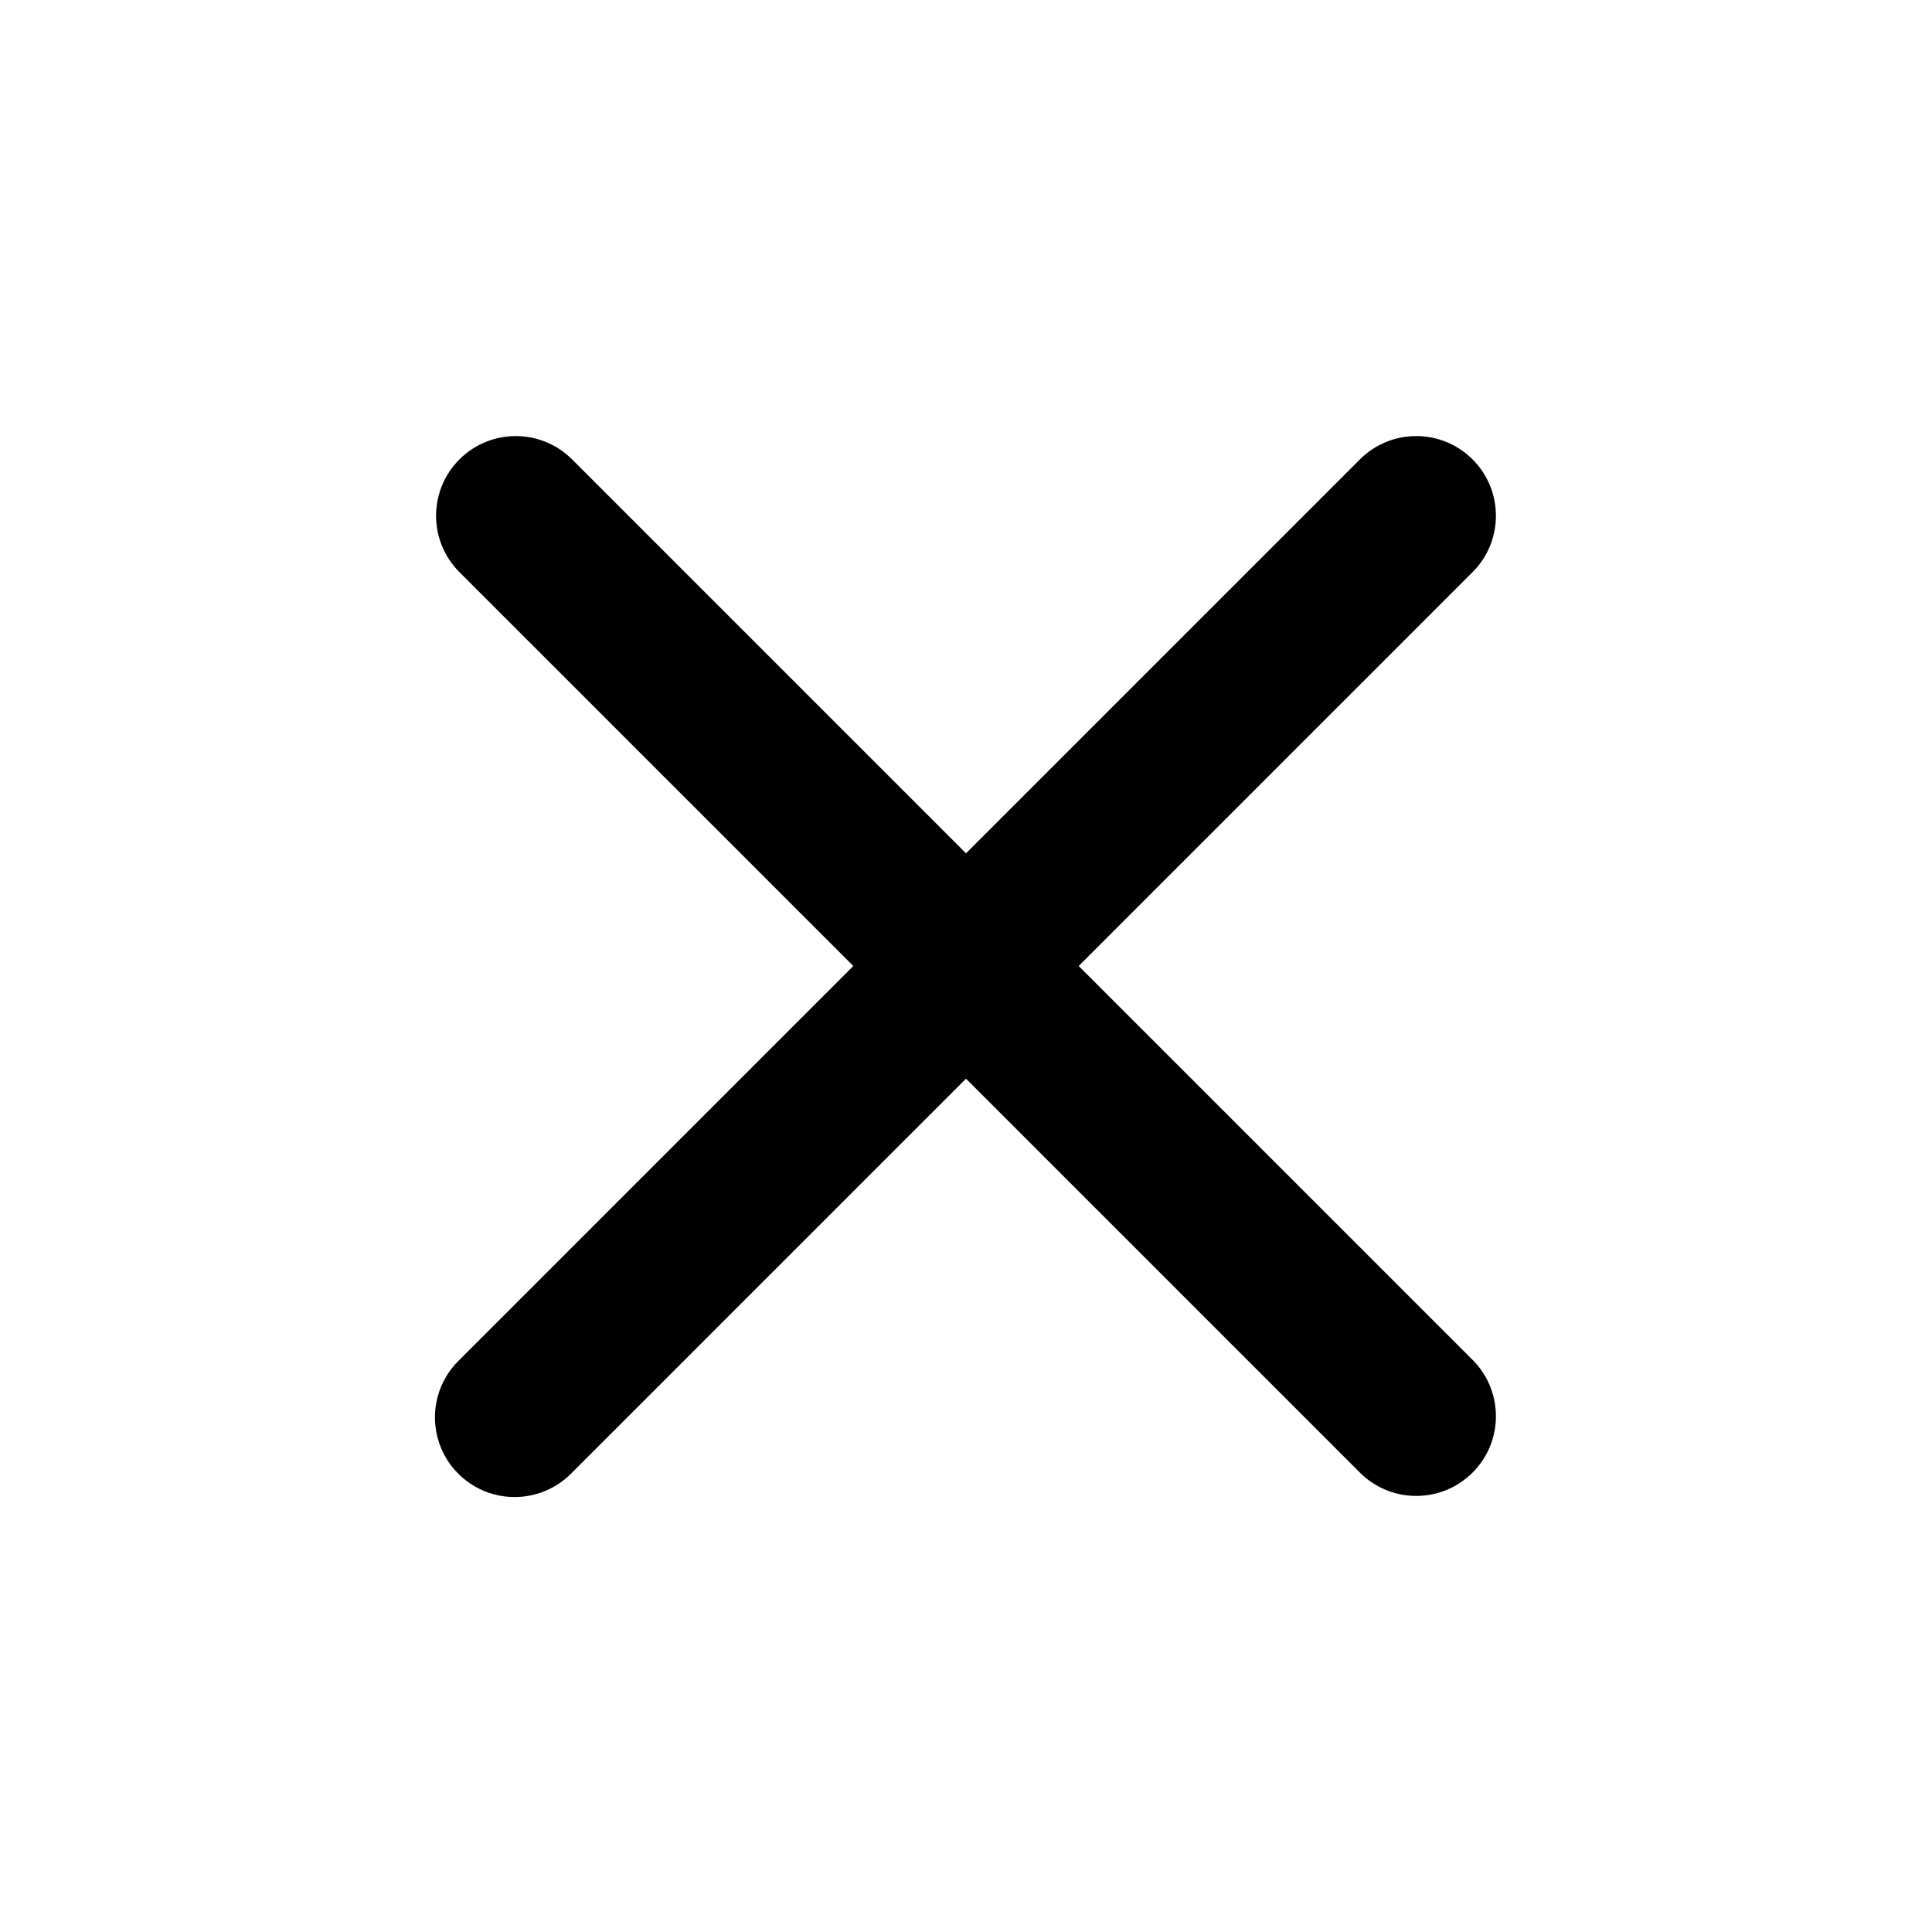
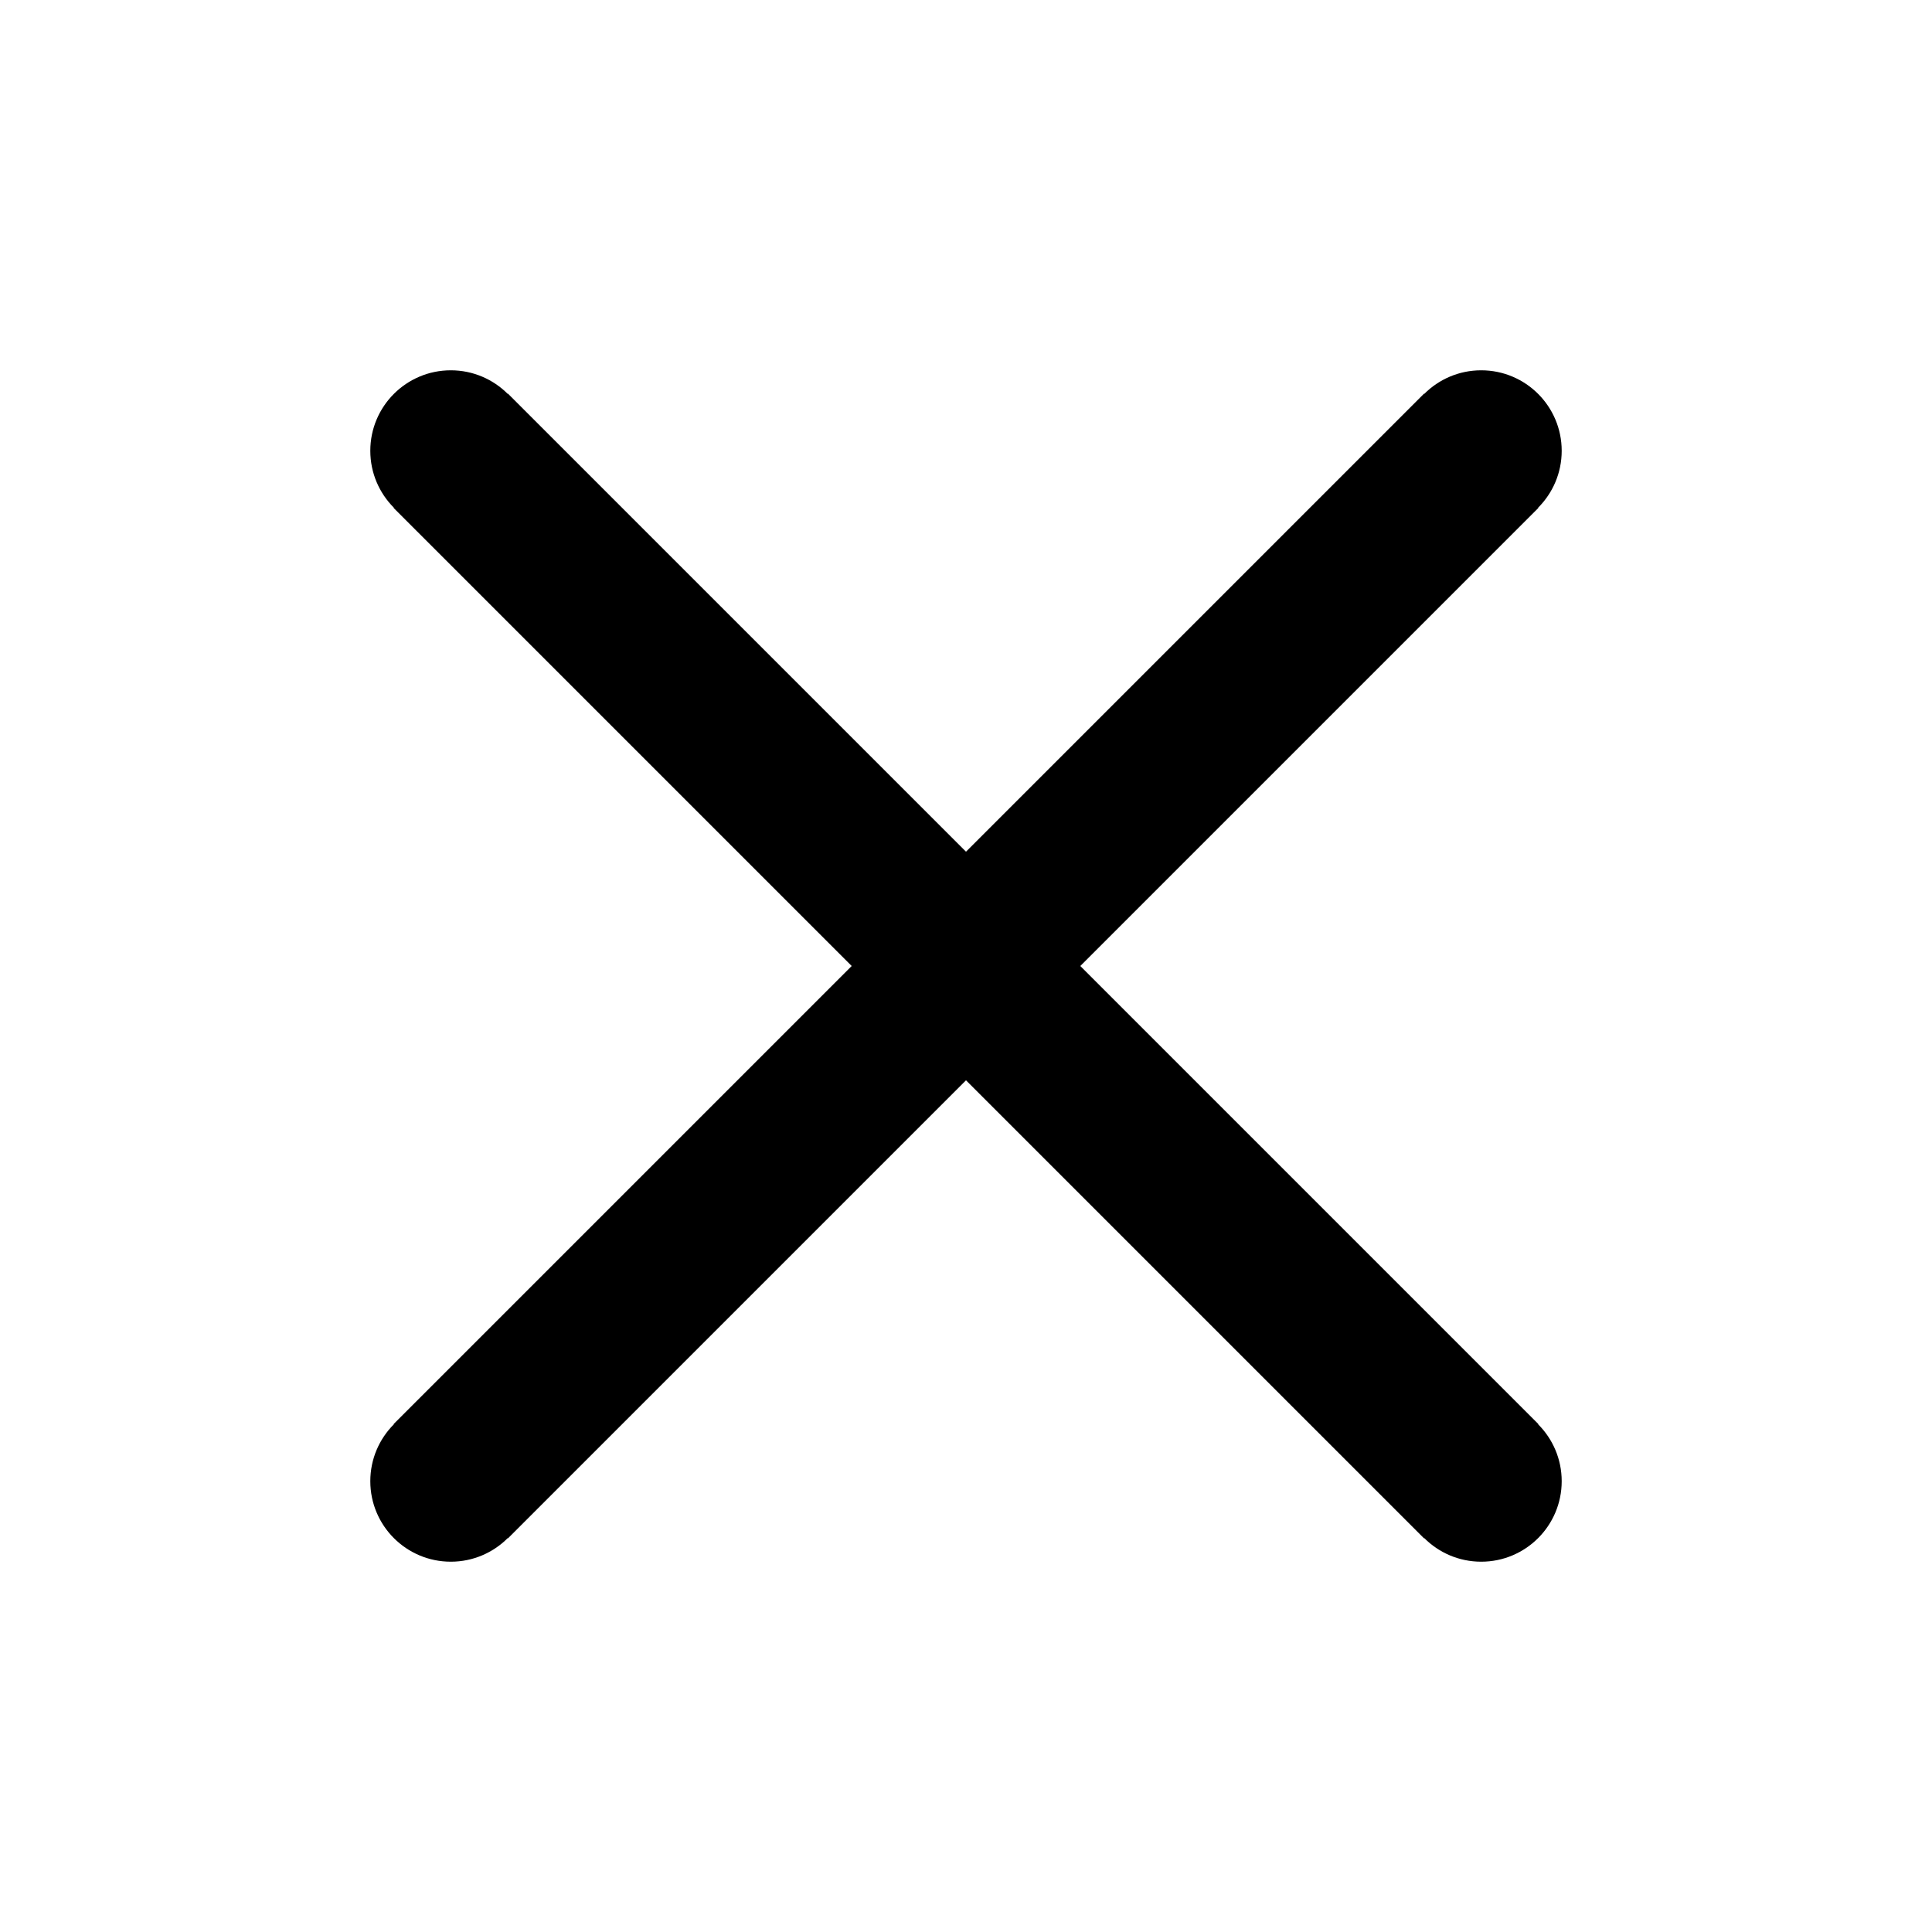
<svg xmlns="http://www.w3.org/2000/svg" width="24" height="24" viewBox="0 0 24 24">
-   <path d="M13.4 12l4.9-4.9a.99.99 0 0 0-1.4-1.4L12 10.6 7.1 5.7a.99.99 0 0 0-1.4 1.4l4.9 4.9-4.9 4.9a.99.99 0 1 0 1.4 1.4l4.9-4.9 4.9 4.9a.99.99 0 0 0 1.4-1.4L13.4 12z" />
+   <path d="M4.89,6.31L17.69,19.11L19.11,17.69L6.31,4.89ZM4.6,5.6A1,1 0 1 0 6.6,5.6A1,1 0 1 0 4.6,5.6ZM17.4,18.4A1,1 0 1 0 19.4,18.4A1,1 0 1 0 17.4,18.4Z" />
+   <path d="M17.69,4.89L4.89,17.69L6.31,19.11L19.11,6.31ZM17.4,5.6A1,1 0 1 0 19.4,5.6A1,1 0 1 0 17.4,5.6ZM4.6,18.4A1,1 0 1 0 6.6,18.4A1,1 0 1 0 4.6,18.4Z" />
</svg>
